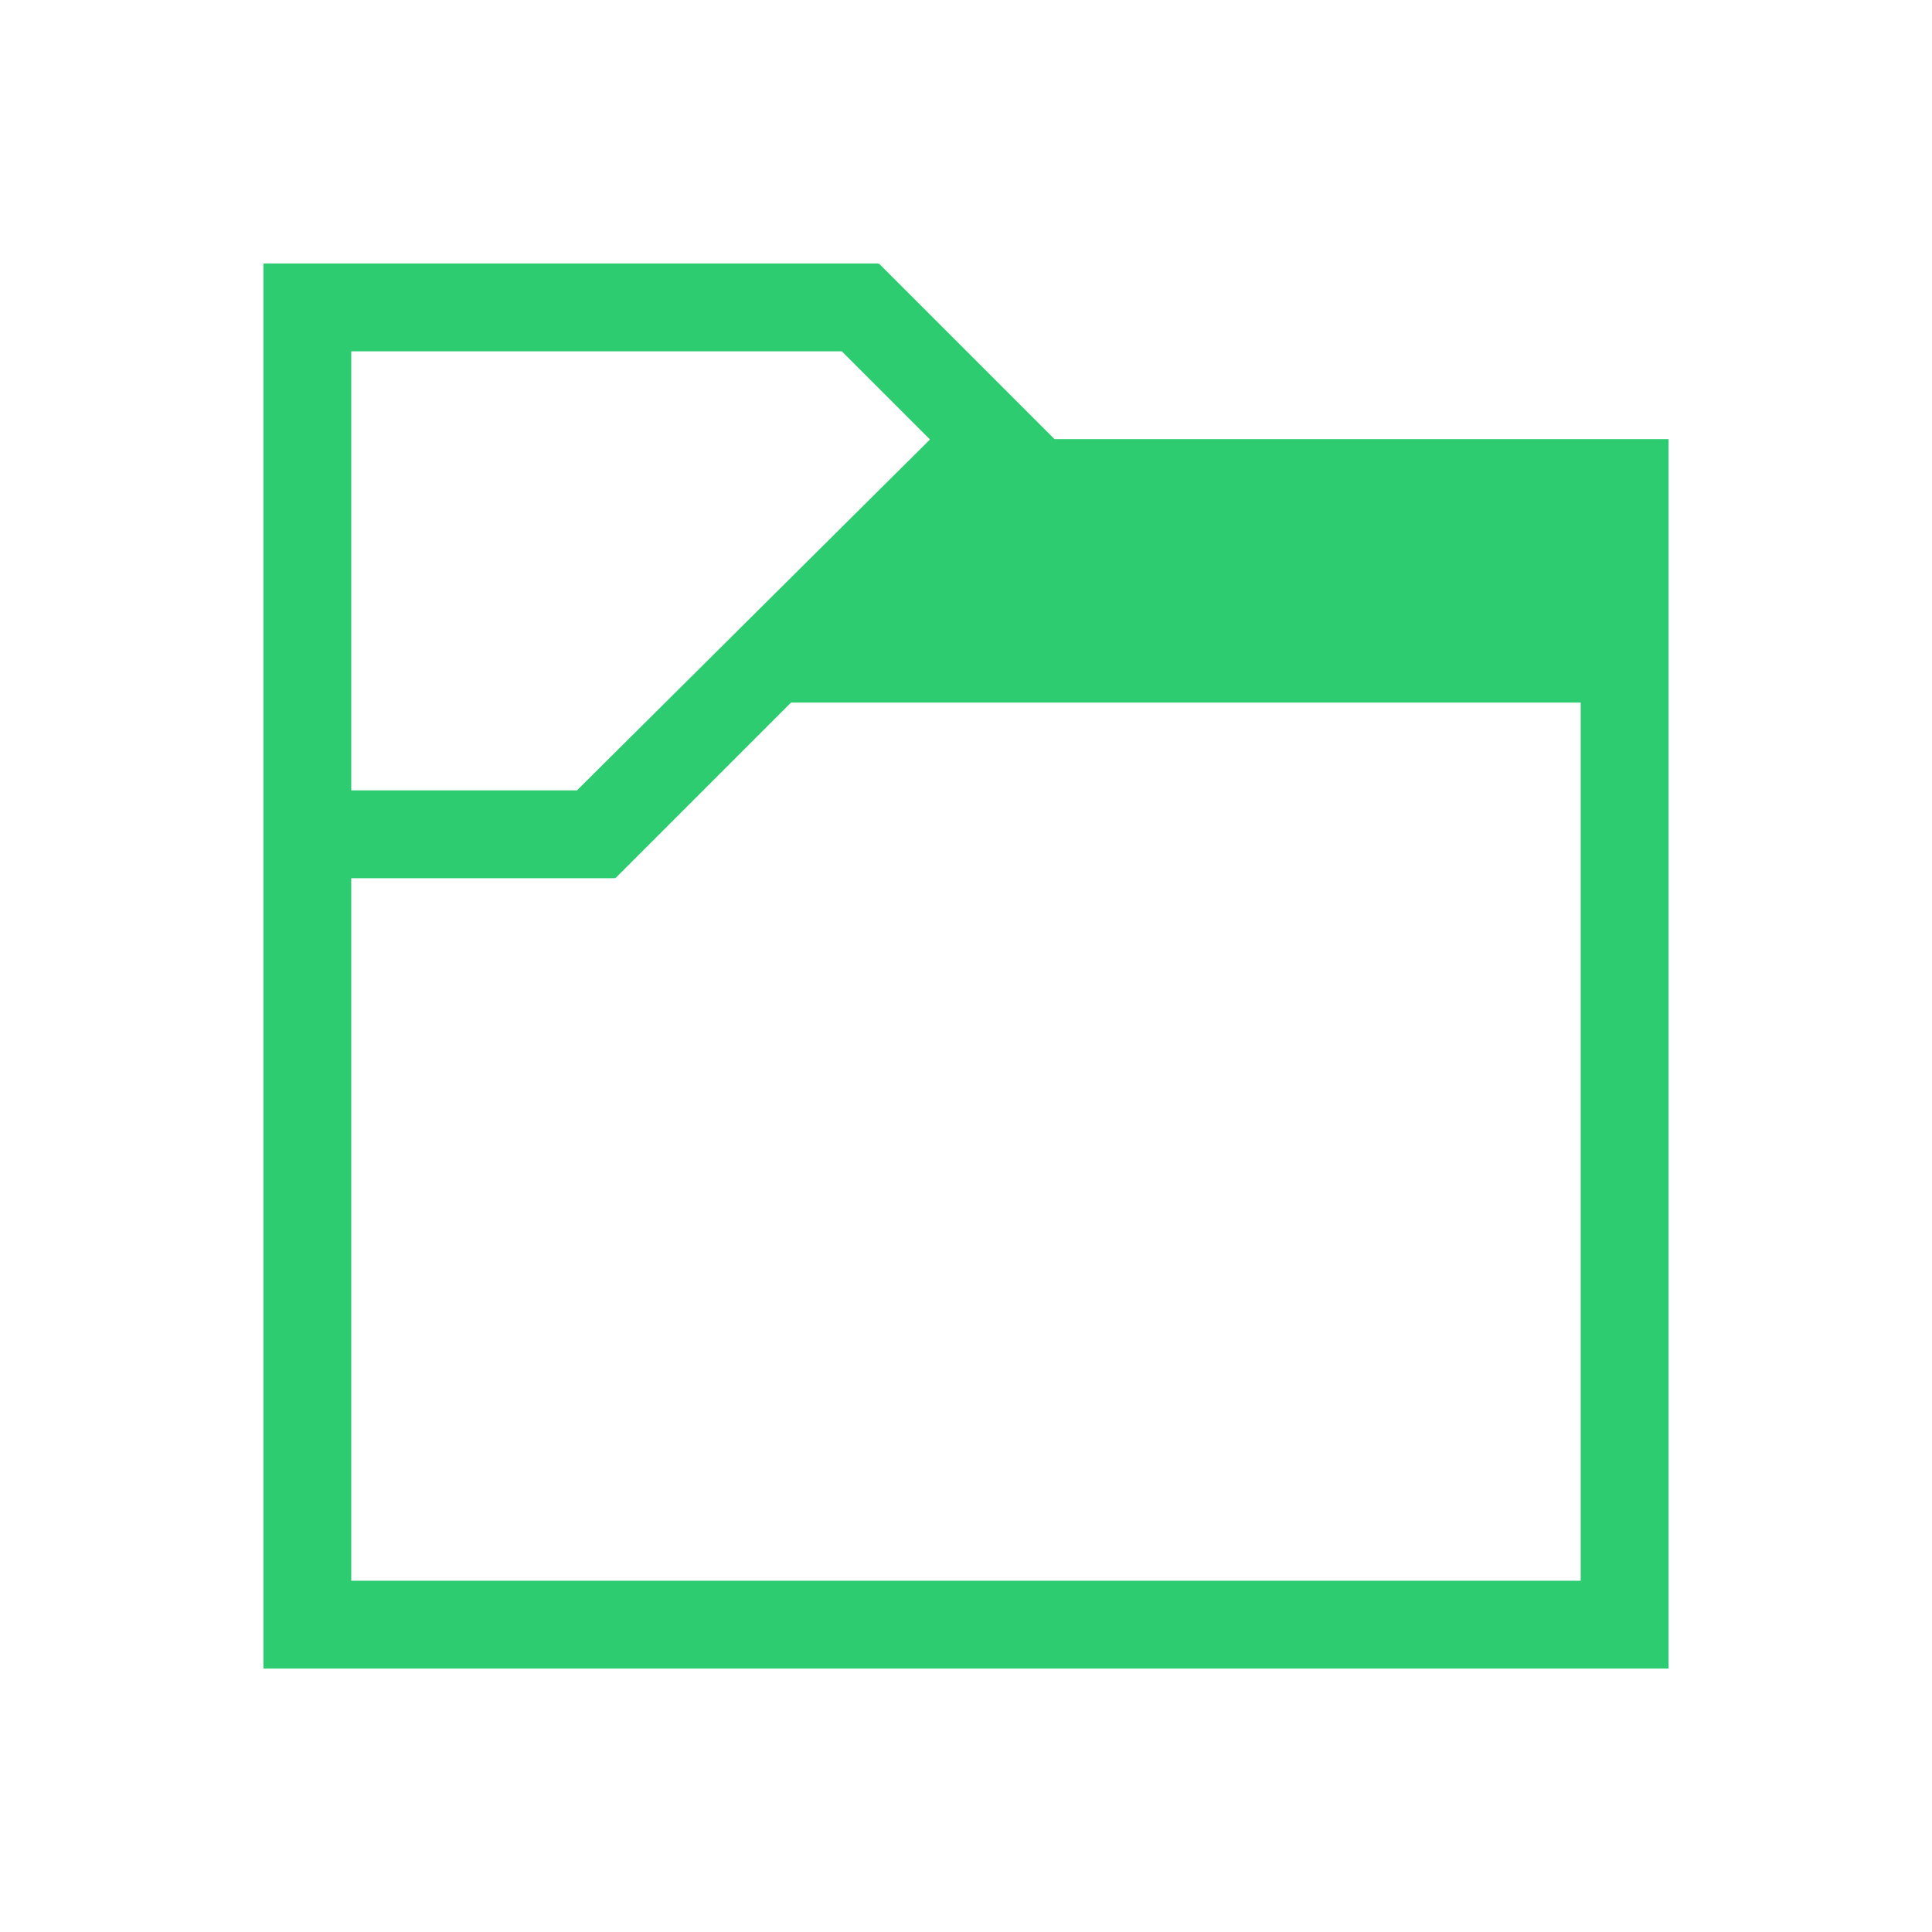
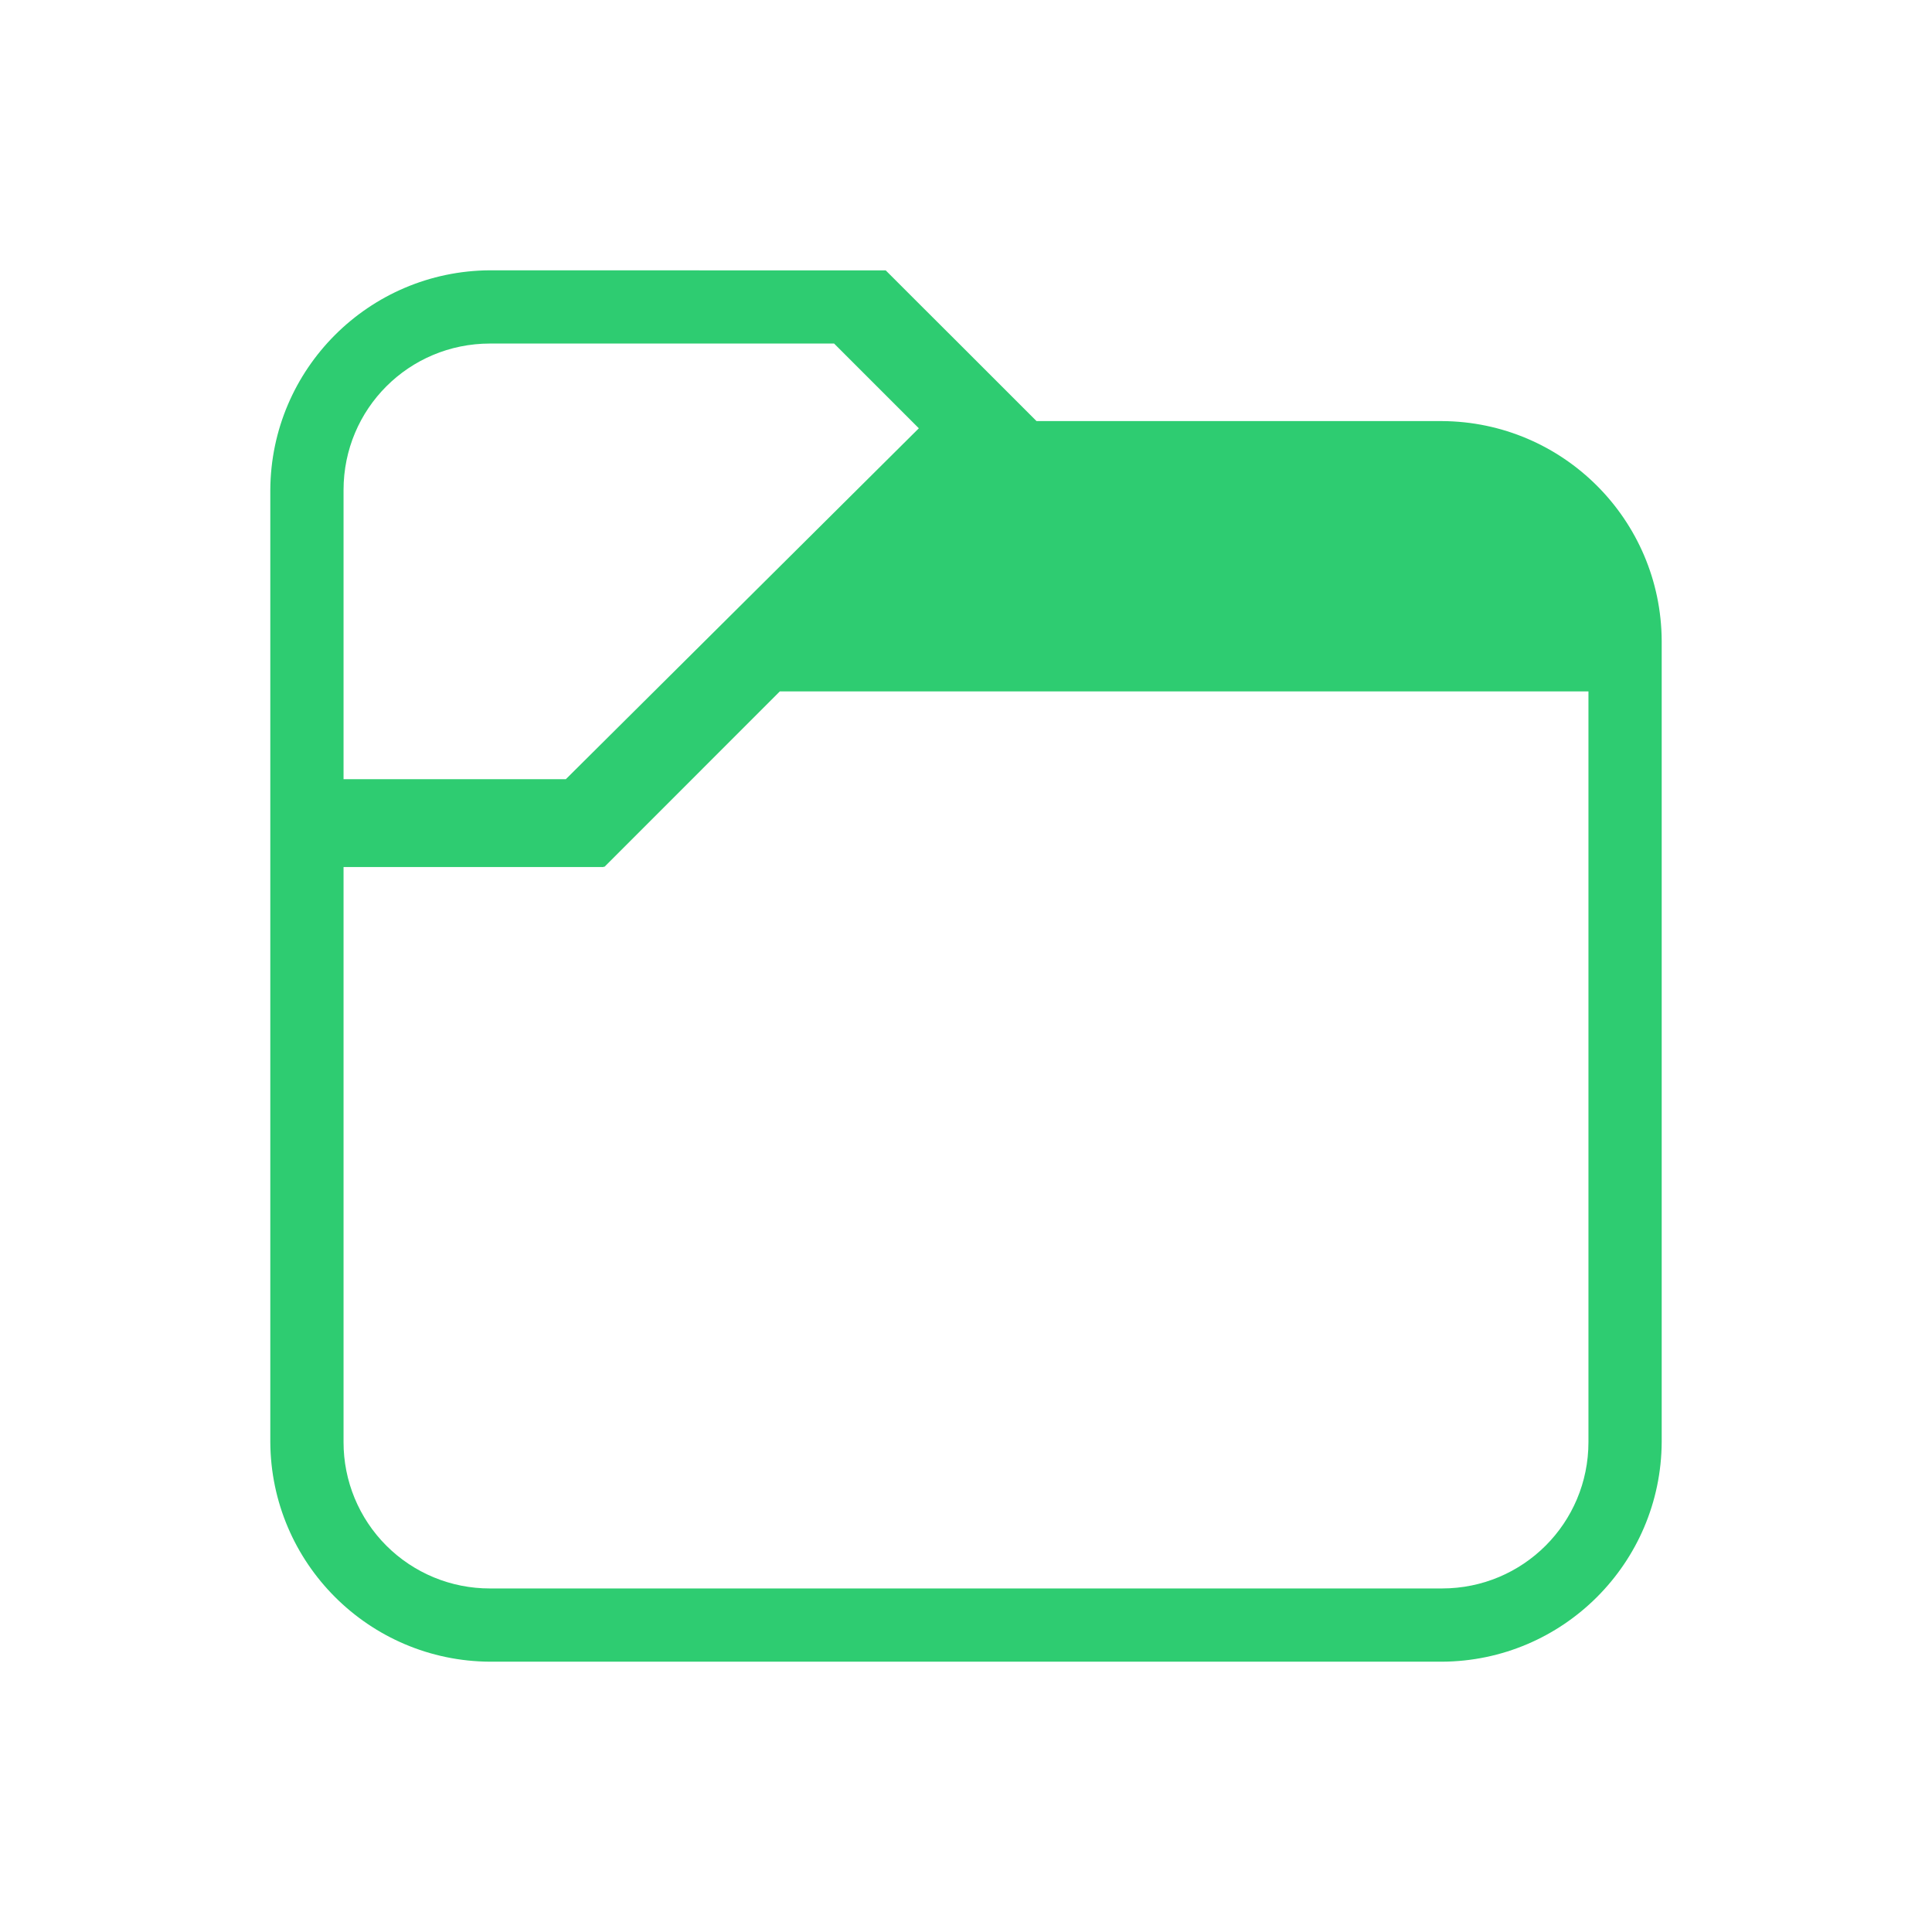
<svg xmlns="http://www.w3.org/2000/svg" viewBox="0 0 22 22">
-   <path style="fill:#2ecc71;fill-opacity:1;stroke:none" d="m 424.714,528.791 0,1 0,15 1,0 15,0 0,-1 0,-13 -6.992,0 -2,-2 -0.008,0.008 0,-0.008 -6,0 -1,0 z m 1,1 3,0 2.586,0 1.004,1.004 -4.02,3.996 -0.002,0 -2.568,0 0,-5 z m 5.008,4 8.992,0 0,10 -14,0 0,-8 1.562,0 1.438,0 0,-0.008 0.008,0.008 2,-2 z" transform="translate(-421.7143,-525.7907)" />
+   <path d="M5.58 3.078A2.515 2.515 0 0 0 3.078 5.58v10.84a2.515 2.515 0 0 0 2.502 2.502h10.84a2.515 2.515 0 0 0 2.502-2.502V7.297a2.515 2.515 0 0 0-2.502-2.502h-4.617l-.883-.883-.434-.433-.4-.4zm0 .834h3.918l.965.965-4.02 3.996H3.912V5.58c0-.924.744-1.668 1.668-1.668zm3.3 3.961h9.208v8.547c0 .924-.744 1.668-1.668 1.668H5.58a1.664 1.664 0 0 1-1.668-1.668V9.873H6.873v-.008l.008.008z" fill="#2ecc71" />
</svg>
